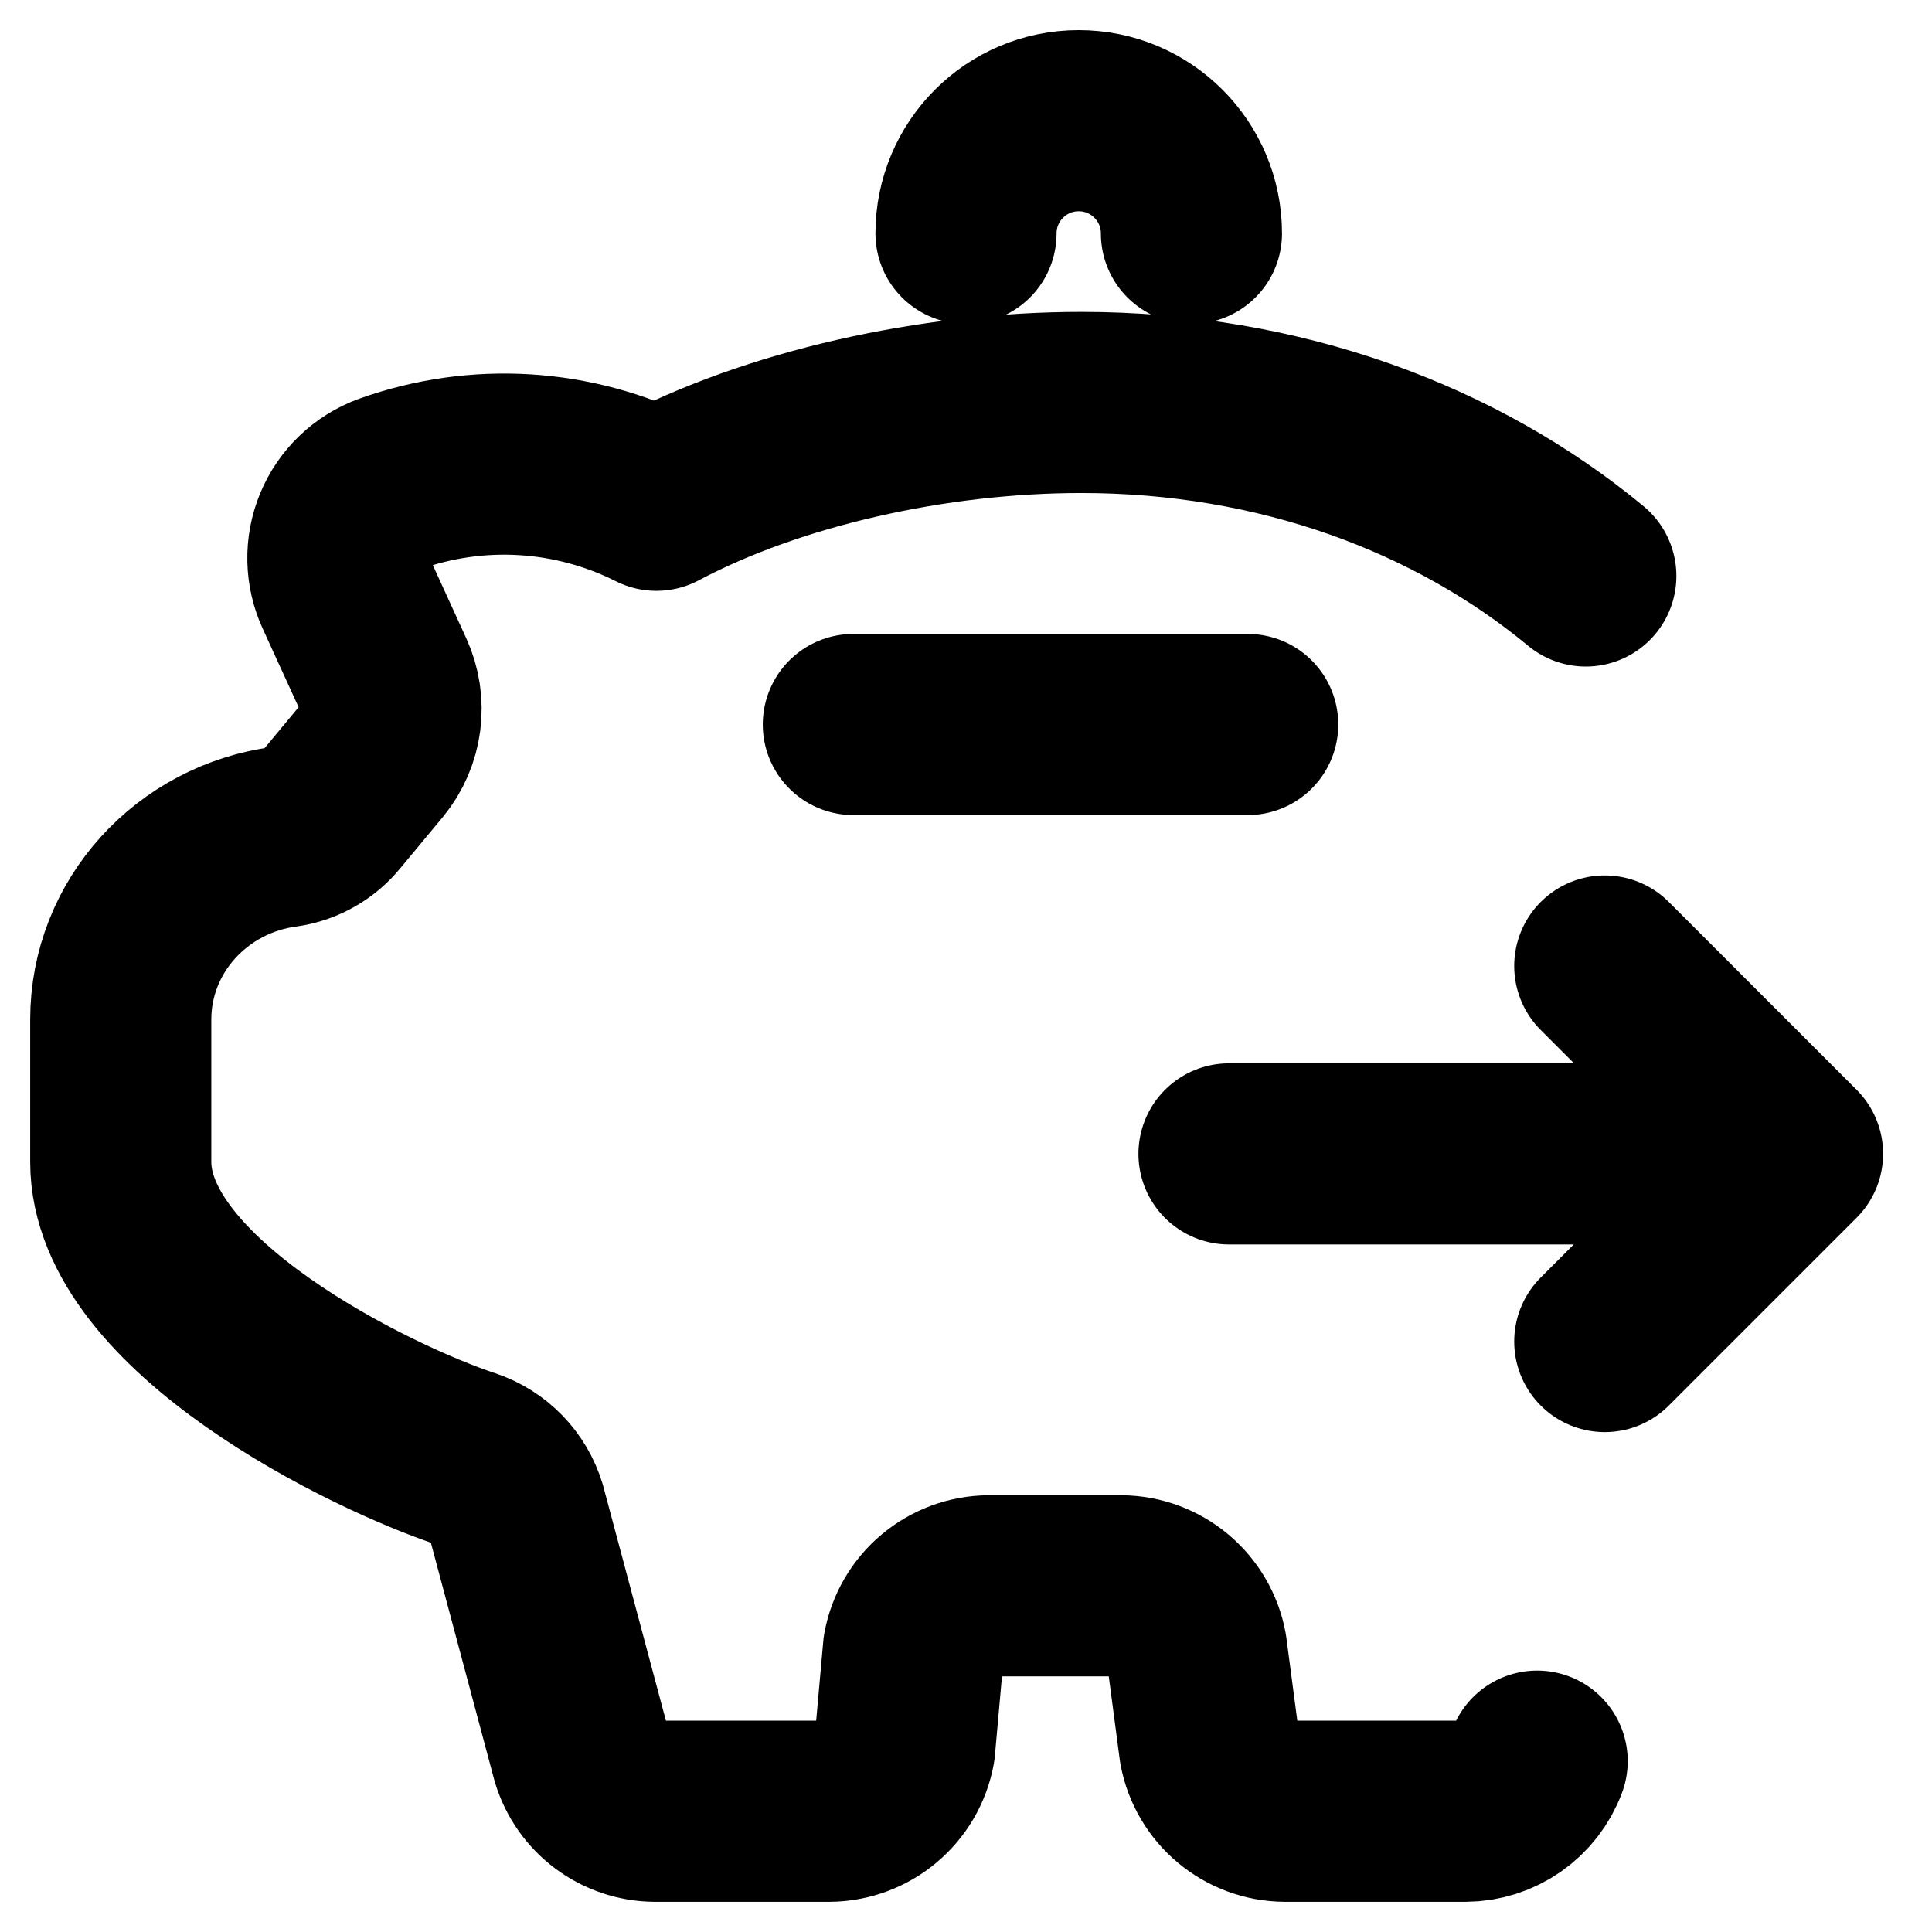
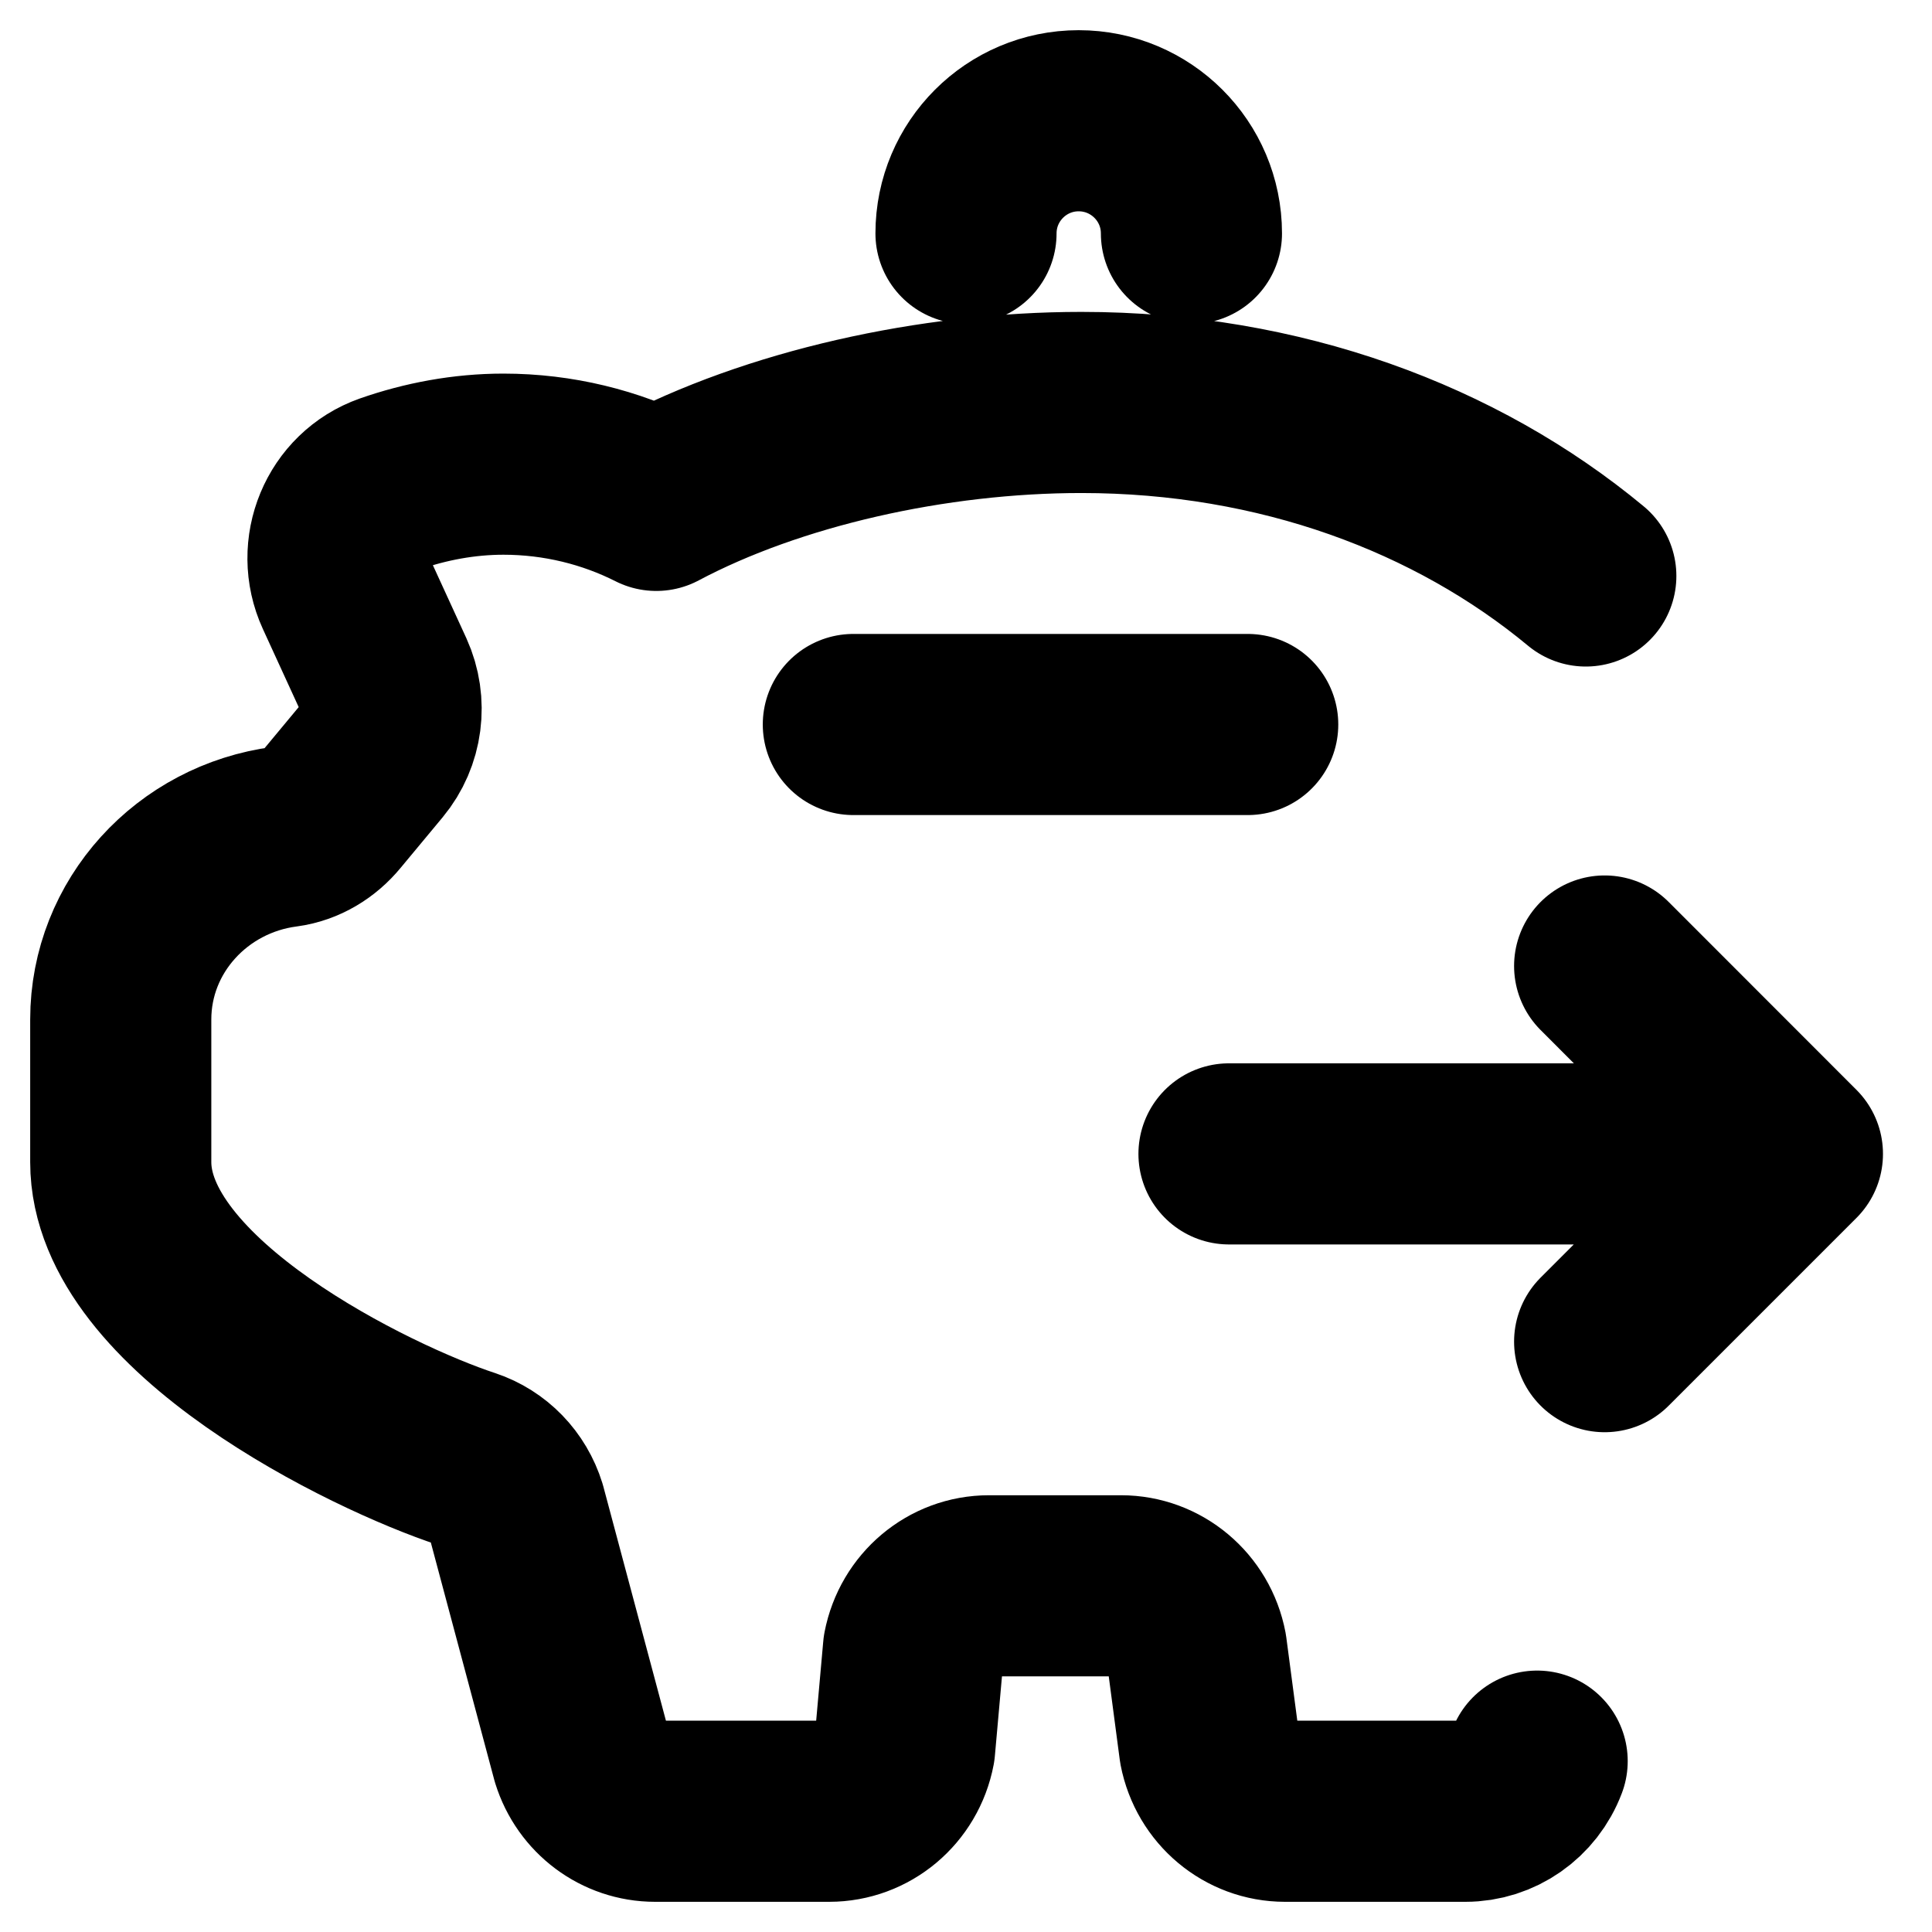
<svg xmlns="http://www.w3.org/2000/svg" width="16" height="16" viewBox="0 0 16 16" fill="none">
-   <path d="M12.73 14.585a.637.637 0 01-.594.415h-1.494a.64.64 0 01-.625-.524l-.108-.819a.64.64 0 00-.625-.524H8.19a.64.64 0 00-.625.525l-.073.818a.64.64 0 01-.625.524H5.425a.638.638 0 01-.607-.453l-.546-2.043a.638.638 0 00-.408-.42C3.073 11.823 1 10.813 1 9.623v-1.18c0-.774.592-1.414 1.359-1.514a.607.607 0 00.381-.22l.349-.42a.658.658 0 00.09-.692l-.32-.7a.653.653 0 01.369-.889 2.807 2.807 0 012.208.135c.965-.512 2.29-.81 3.519-.81 1.649 0 3.107.55 4.178 1.437M8 1.933a.933.933 0 111.867 0M7.067 6h3.266m-.155 3.556h4.666M13.29 11.11l1.555-1.555m0 0L13.29 8" stroke="#000" stroke-width="1.5" stroke-linecap="round" stroke-linejoin="round" />
+   <path d="M12.73 14.585C12.636 14.835 12.399 15 12.136 15H10.642C10.338 15 10.076 14.781 10.017 14.476L9.909 13.658C9.851 13.353 9.589 13.133 9.284 13.133H8.19C7.885 13.133 7.624 13.353 7.565 13.658L7.492 14.476C7.434 14.781 7.172 15 6.867 15H5.425C5.147 15 4.902 14.817 4.818 14.547L4.272 12.504C4.21 12.304 4.059 12.148 3.864 12.083C3.073 11.823 1 10.815 1 9.624V8.443C1 7.669 1.592 7.029 2.359 6.929C2.508 6.909 2.643 6.827 2.74 6.709L3.089 6.289C3.249 6.096 3.284 5.826 3.18 5.597L2.859 4.897C2.699 4.548 2.871 4.134 3.228 4.008C3.525 3.904 3.845 3.844 4.169 3.844C4.624 3.844 5.057 3.953 5.435 4.144C6.401 3.631 7.725 3.333 8.955 3.333C10.604 3.333 12.062 3.882 13.133 4.77M8 1.933C8 1.418 8.418 1 8.933 1C9.449 1 9.867 1.418 9.867 1.933M7.067 6H10.333M10.178 9.556H14.844M13.289 11.111L14.844 9.556M14.844 9.556L13.289 8" stroke="black" stroke-width="1.5" stroke-linecap="round" stroke-linejoin="round" />
</svg>
